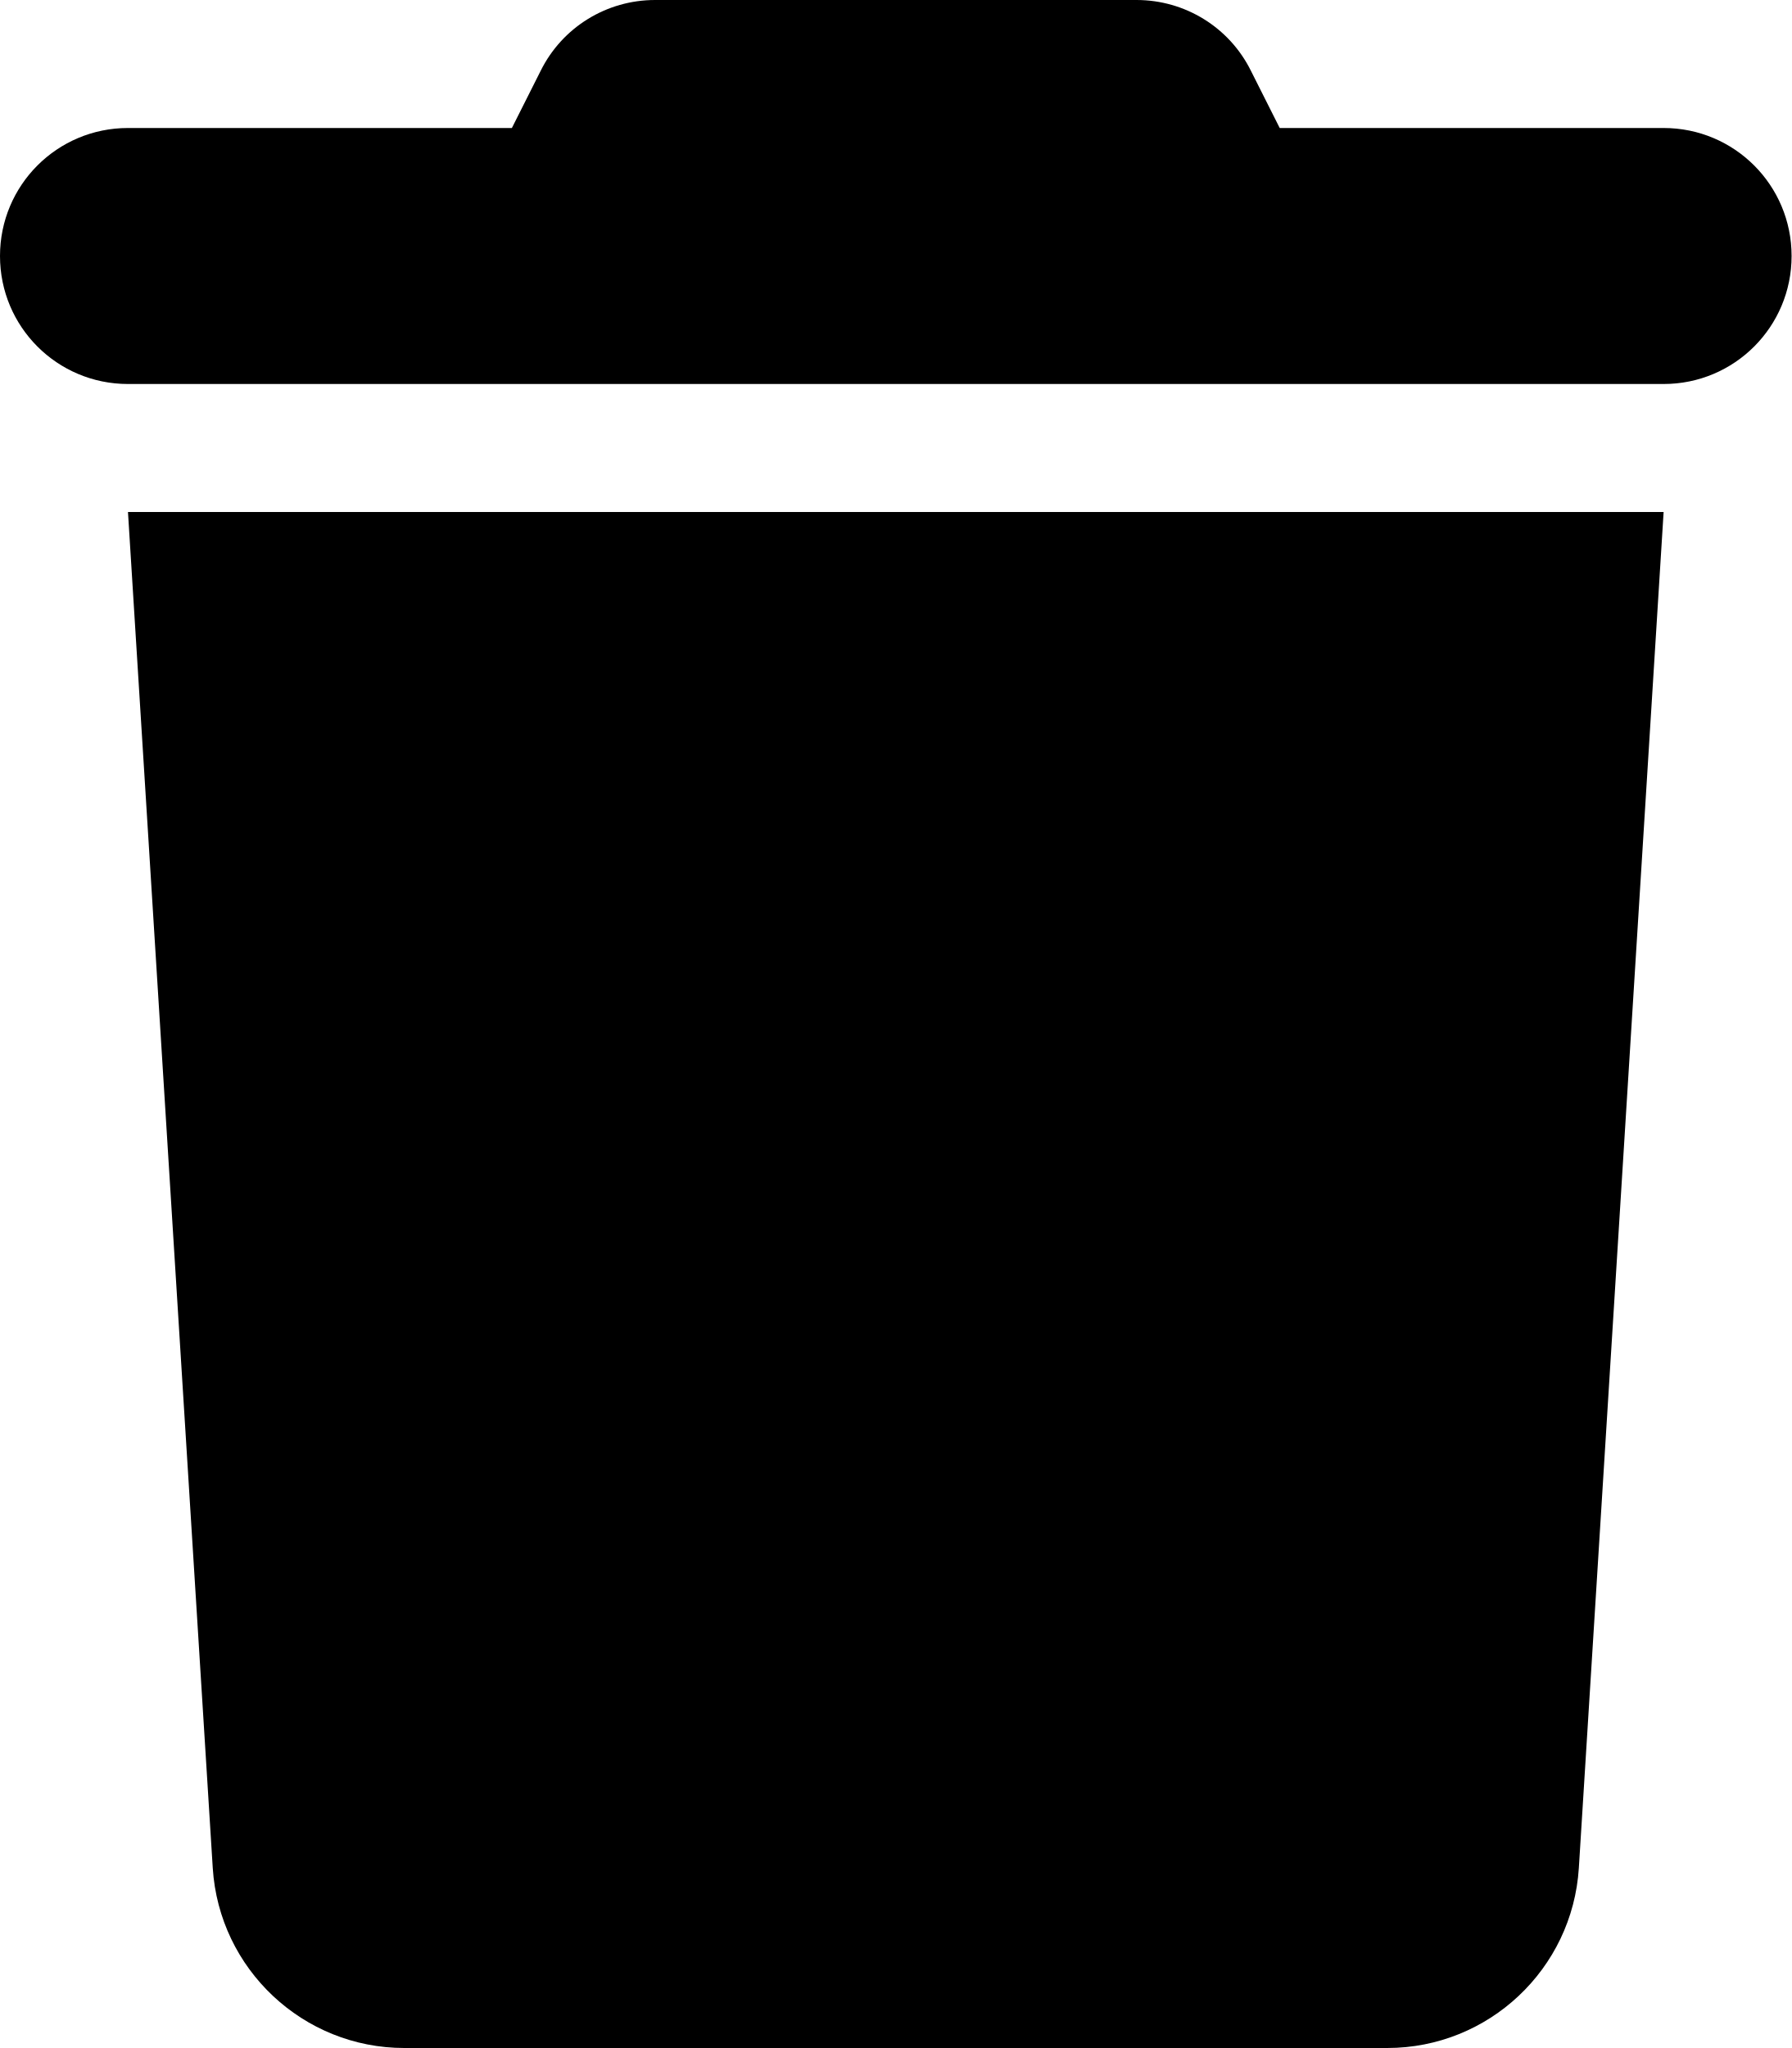
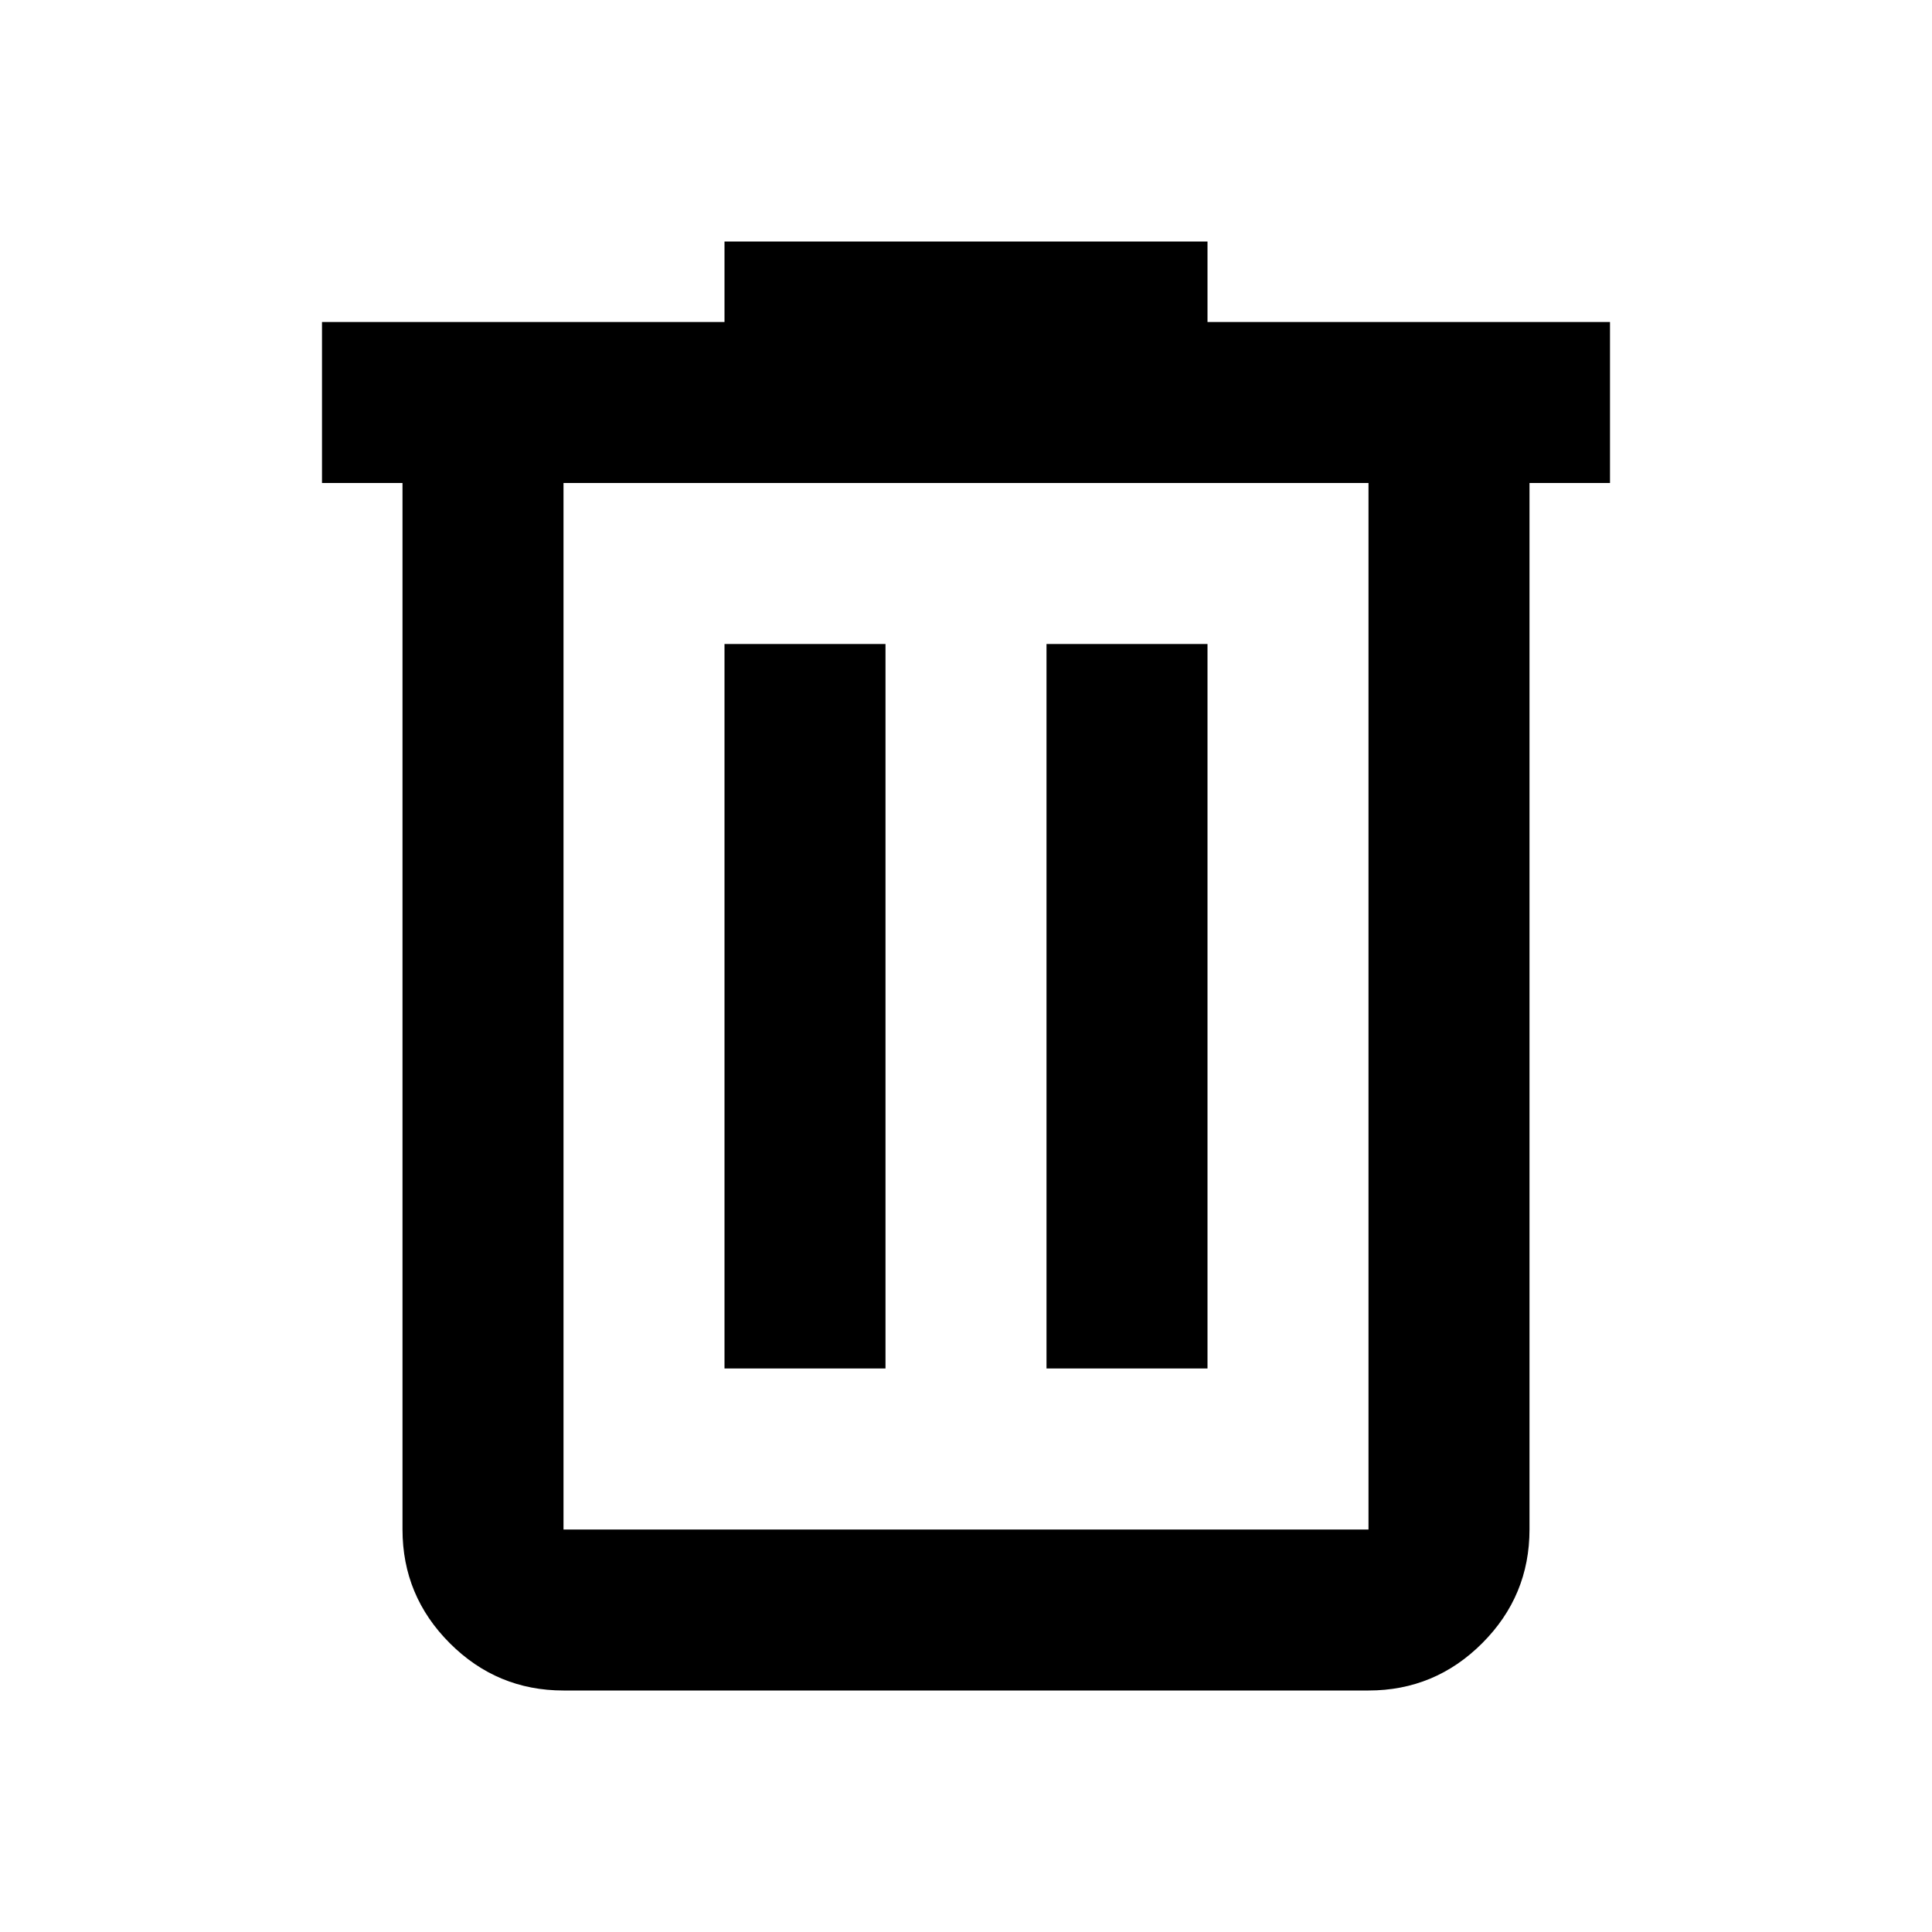
- <svg xmlns="http://www.w3.org/2000/svg" viewBox="0 0 448 512">
-   <path d="M135.2 17.7L128 32H32C14.3 32 0 46.3 0 64S14.3 96 32 96H416c17.7 0 32-14.3 32-32s-14.3-32-32-32H320l-7.2-14.3C307.4 6.8 296.3 0 284.2 0H163.8c-12.1 0-23.2 6.8-28.6 17.7zM416 128H32L53.2 467c1.6 25.3 22.6 45 47.9 45H346.9c25.3 0 46.3-19.7 47.9-45L416 128z" />
+ <svg xmlns="http://www.w3.org/2000/svg" height="24px" viewBox="0 -960 960 960" width="24px" fill="#000000">
+   <path d="M280-120q-33 0-56.5-23.5T200-200v-520h-40v-80h200v-40h240v40h200v80h-40v520q0 33-23.5 56.5T680-120H280Zm400-600H280v520h400v-520ZM360-280h80v-360h-80v360Zm160 0h80v-360h-80v360ZM280-720v520-520Z" />
</svg>
